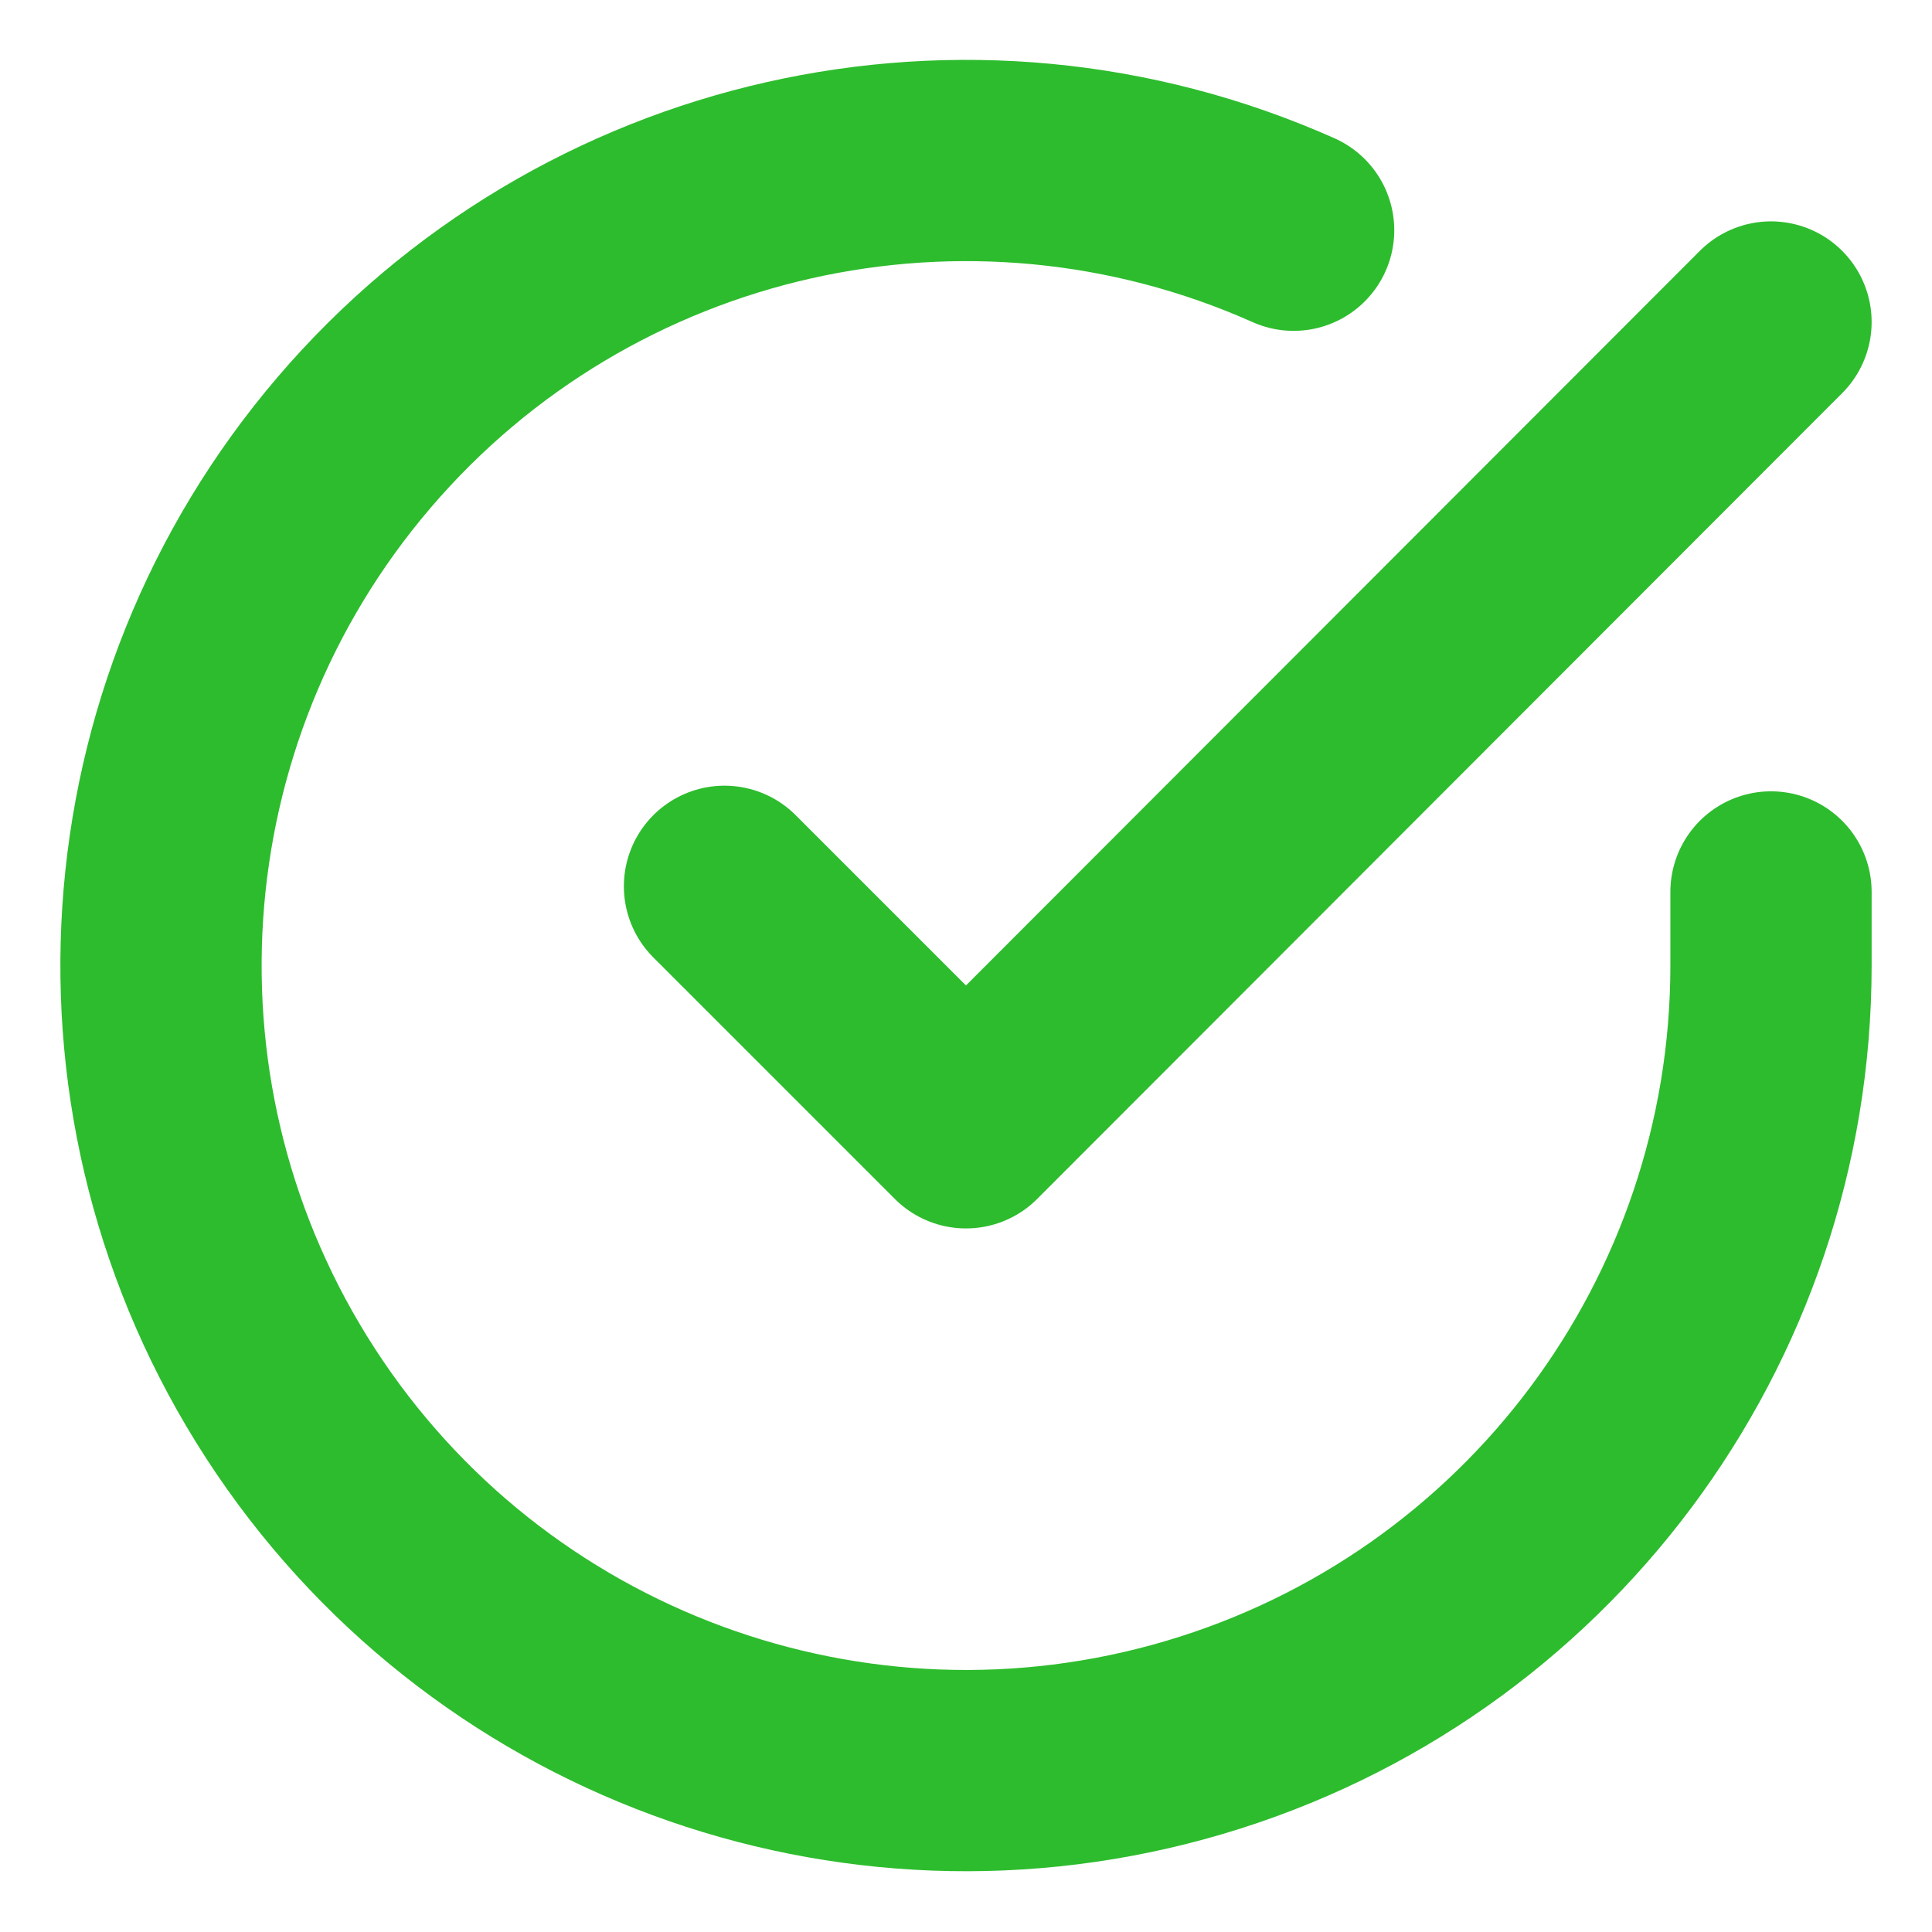
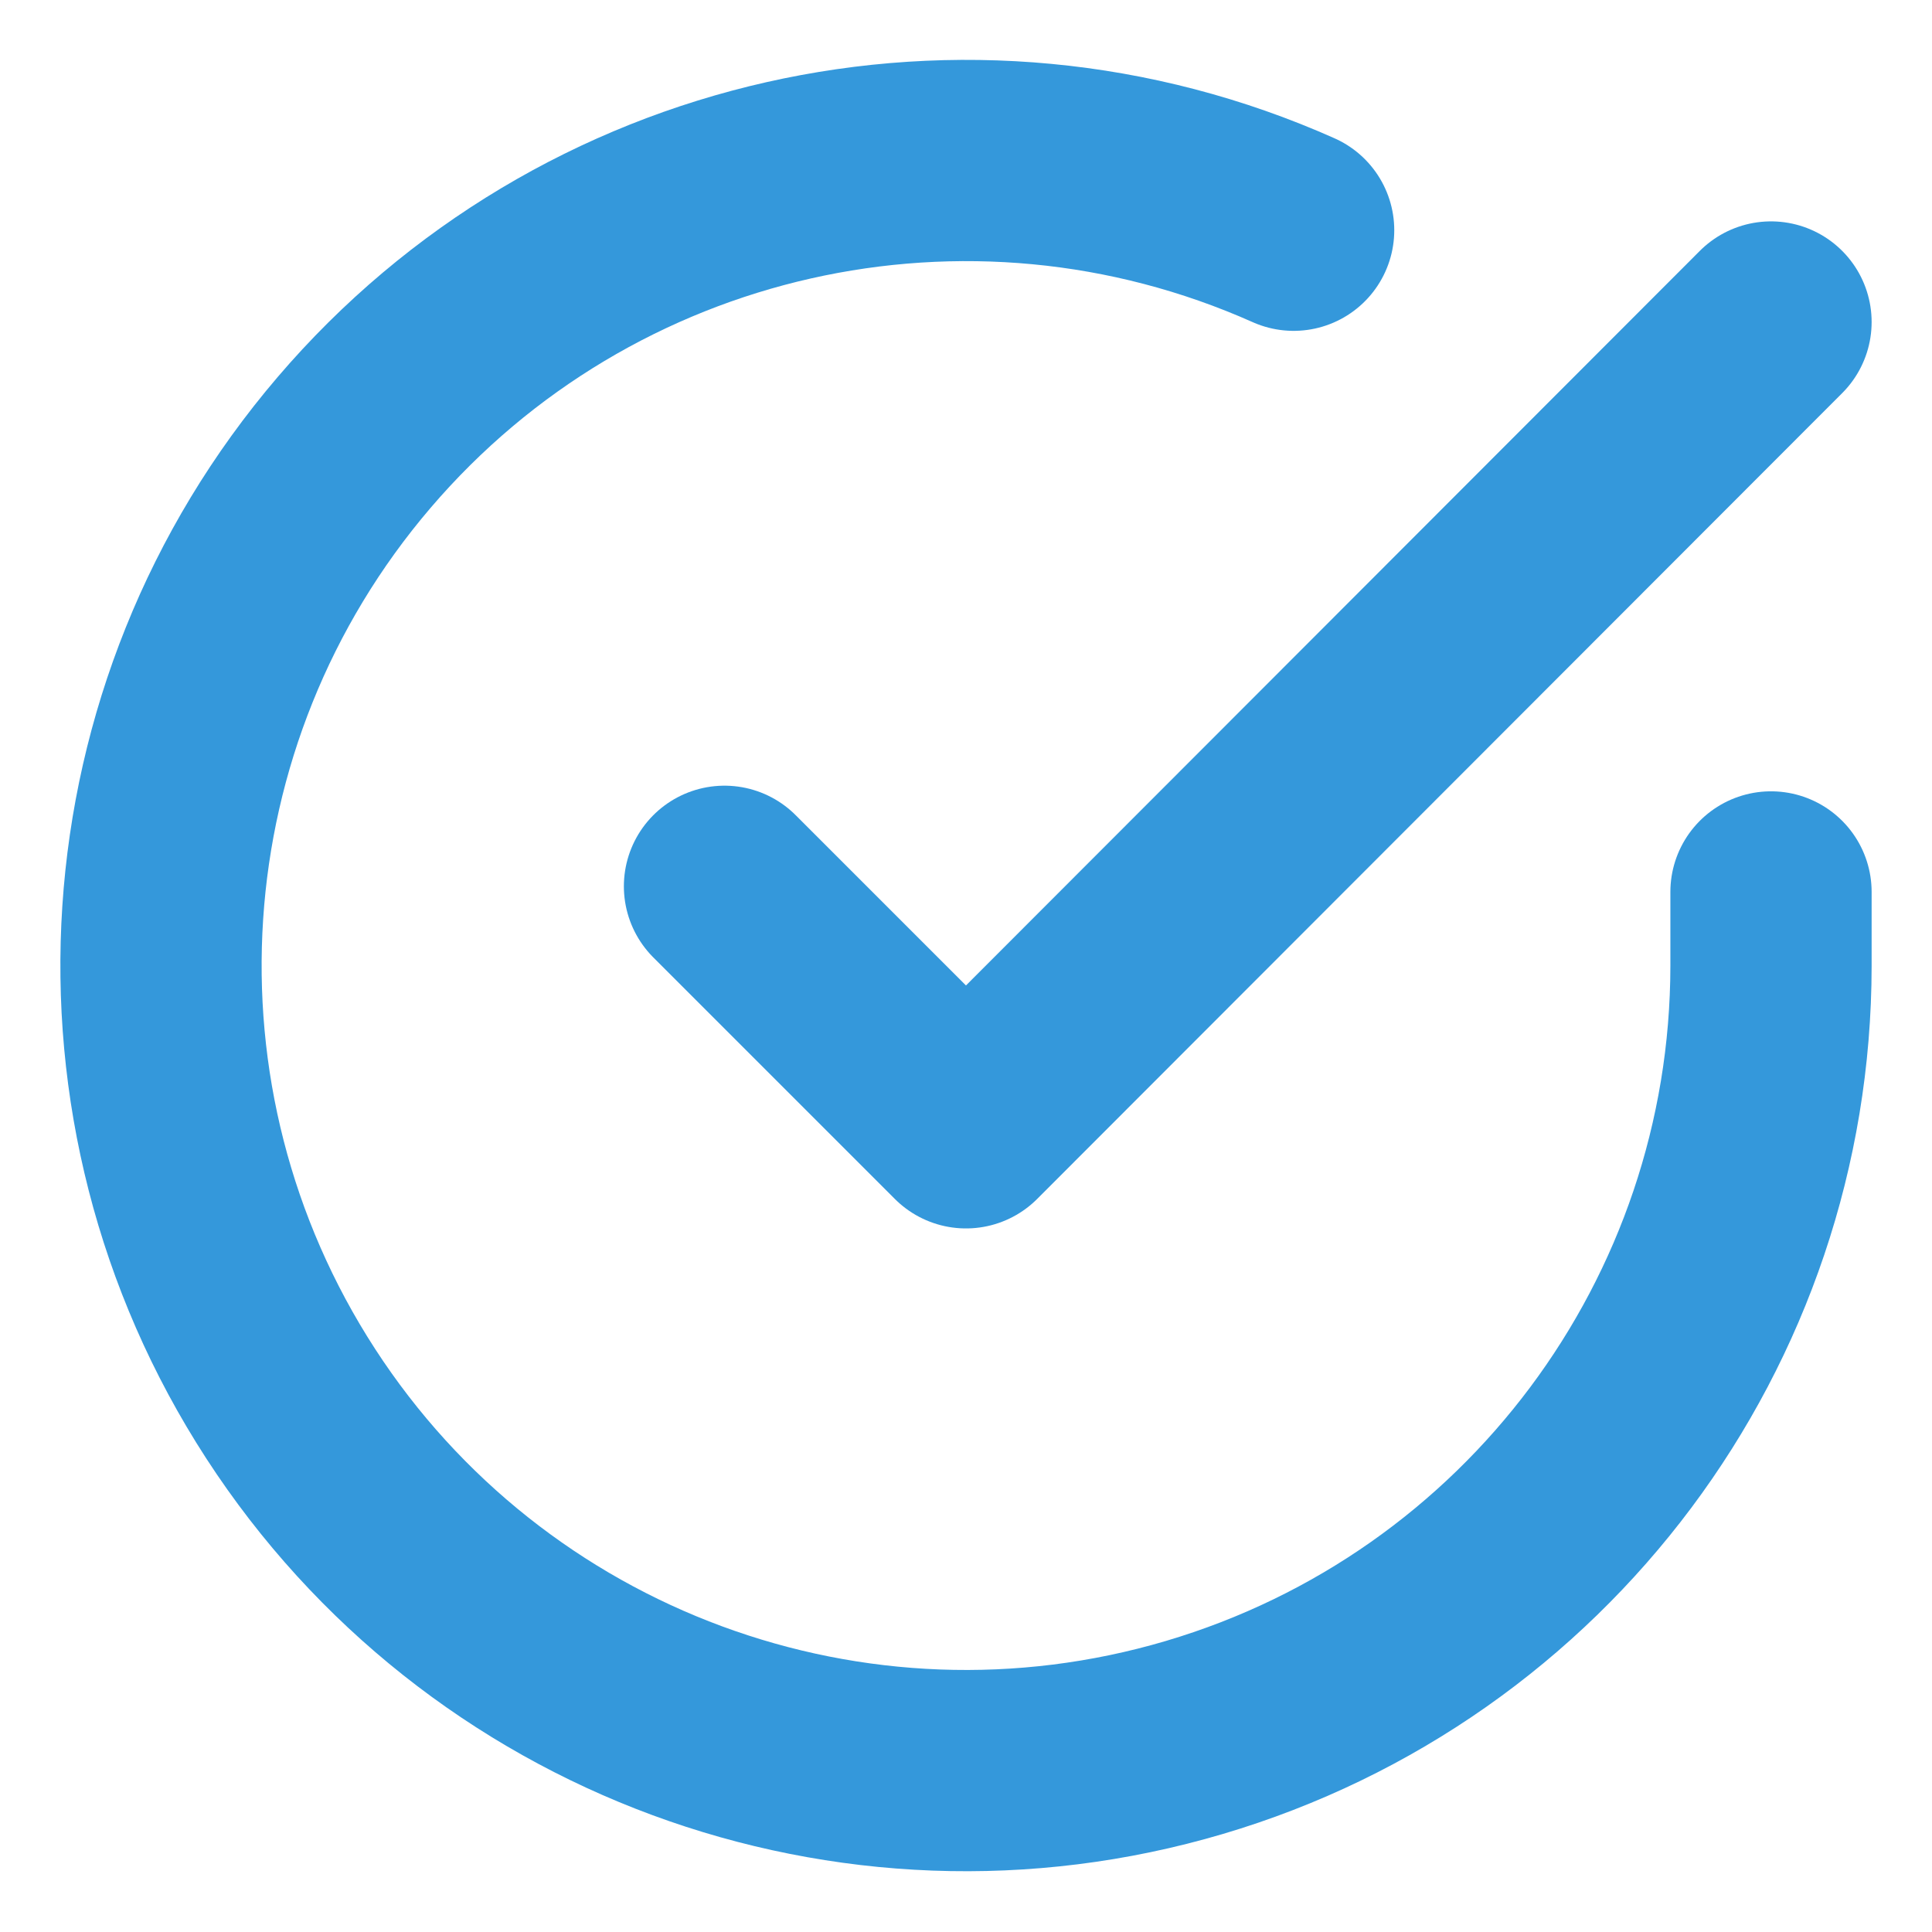
- <svg xmlns="http://www.w3.org/2000/svg" width="100" height="100" viewBox="0 0 24 24" fill="none" stroke="#2dbc2d" stroke-width="2.5" stroke-linecap="round" stroke-linejoin="round">
+ <svg xmlns="http://www.w3.org/2000/svg" width="100" height="100" viewBox="0 0 24 24" fill="none" stroke="#3498db" stroke-width="2.5" stroke-linecap="round" stroke-linejoin="round">
  <path d="M22 11.08V12a10 10 0 1 1-5.93-9.14" />
  <polyline points="22 4 12 14.01 9 11.01" />
</svg>
